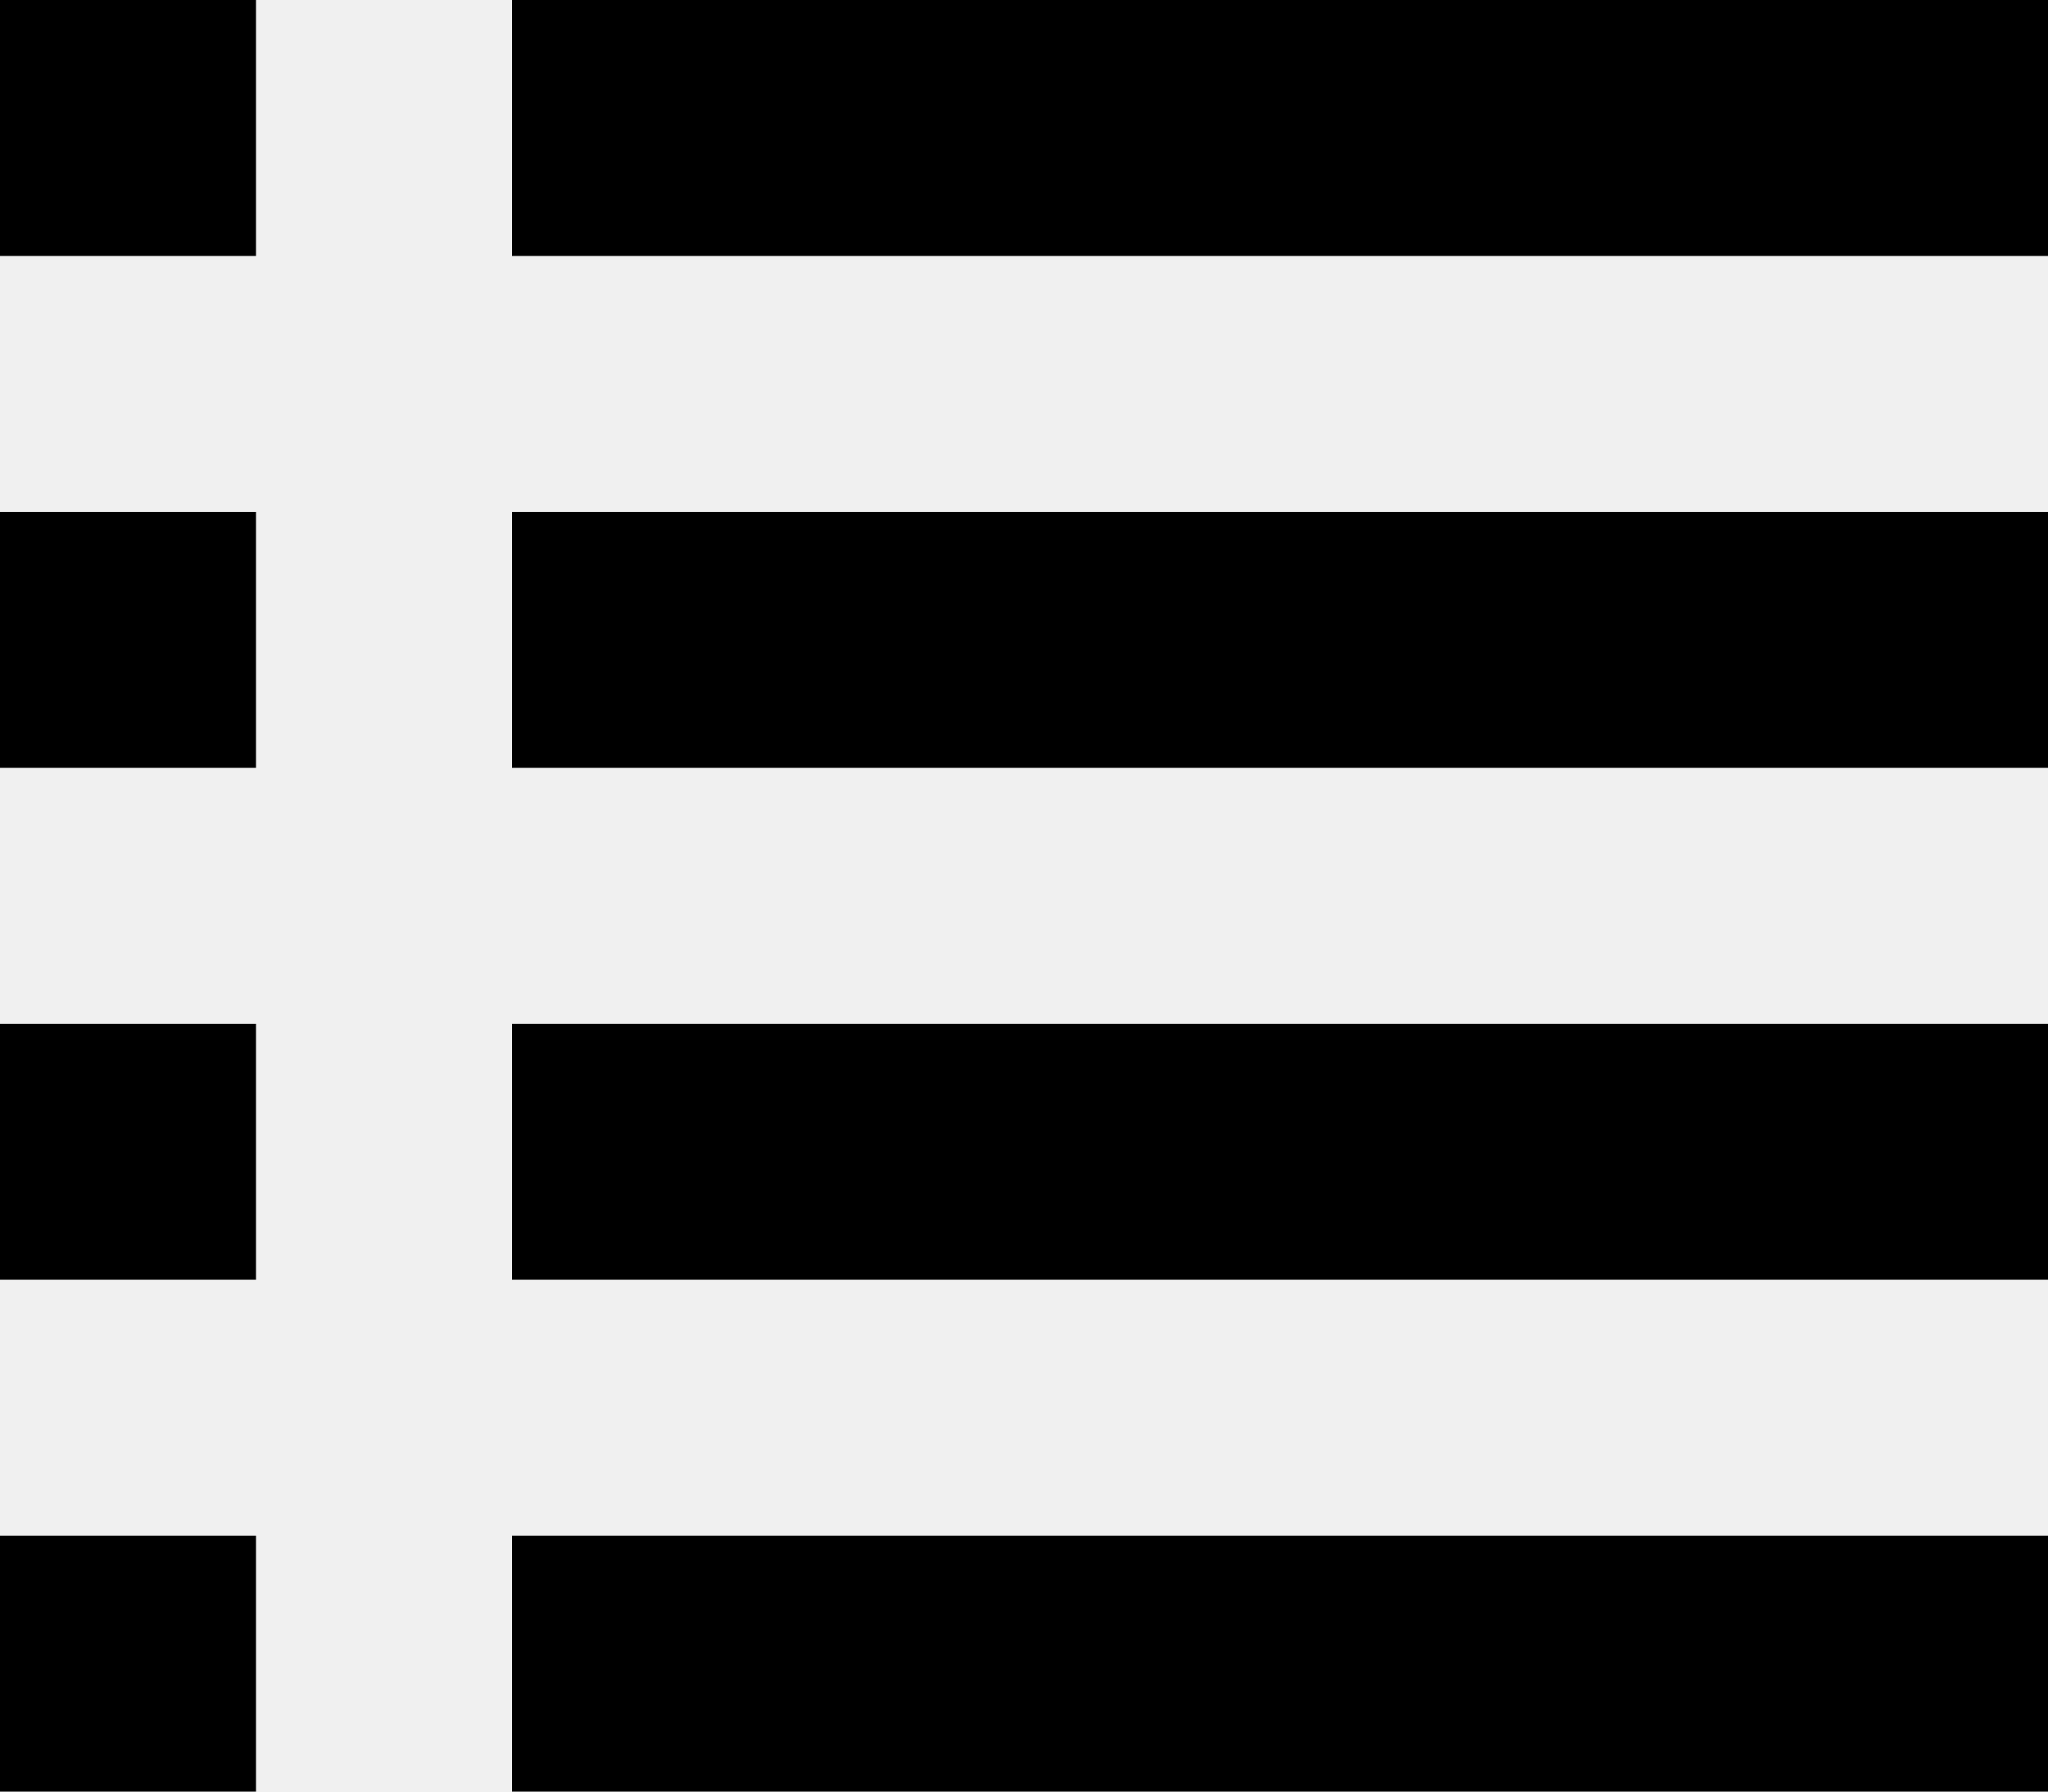
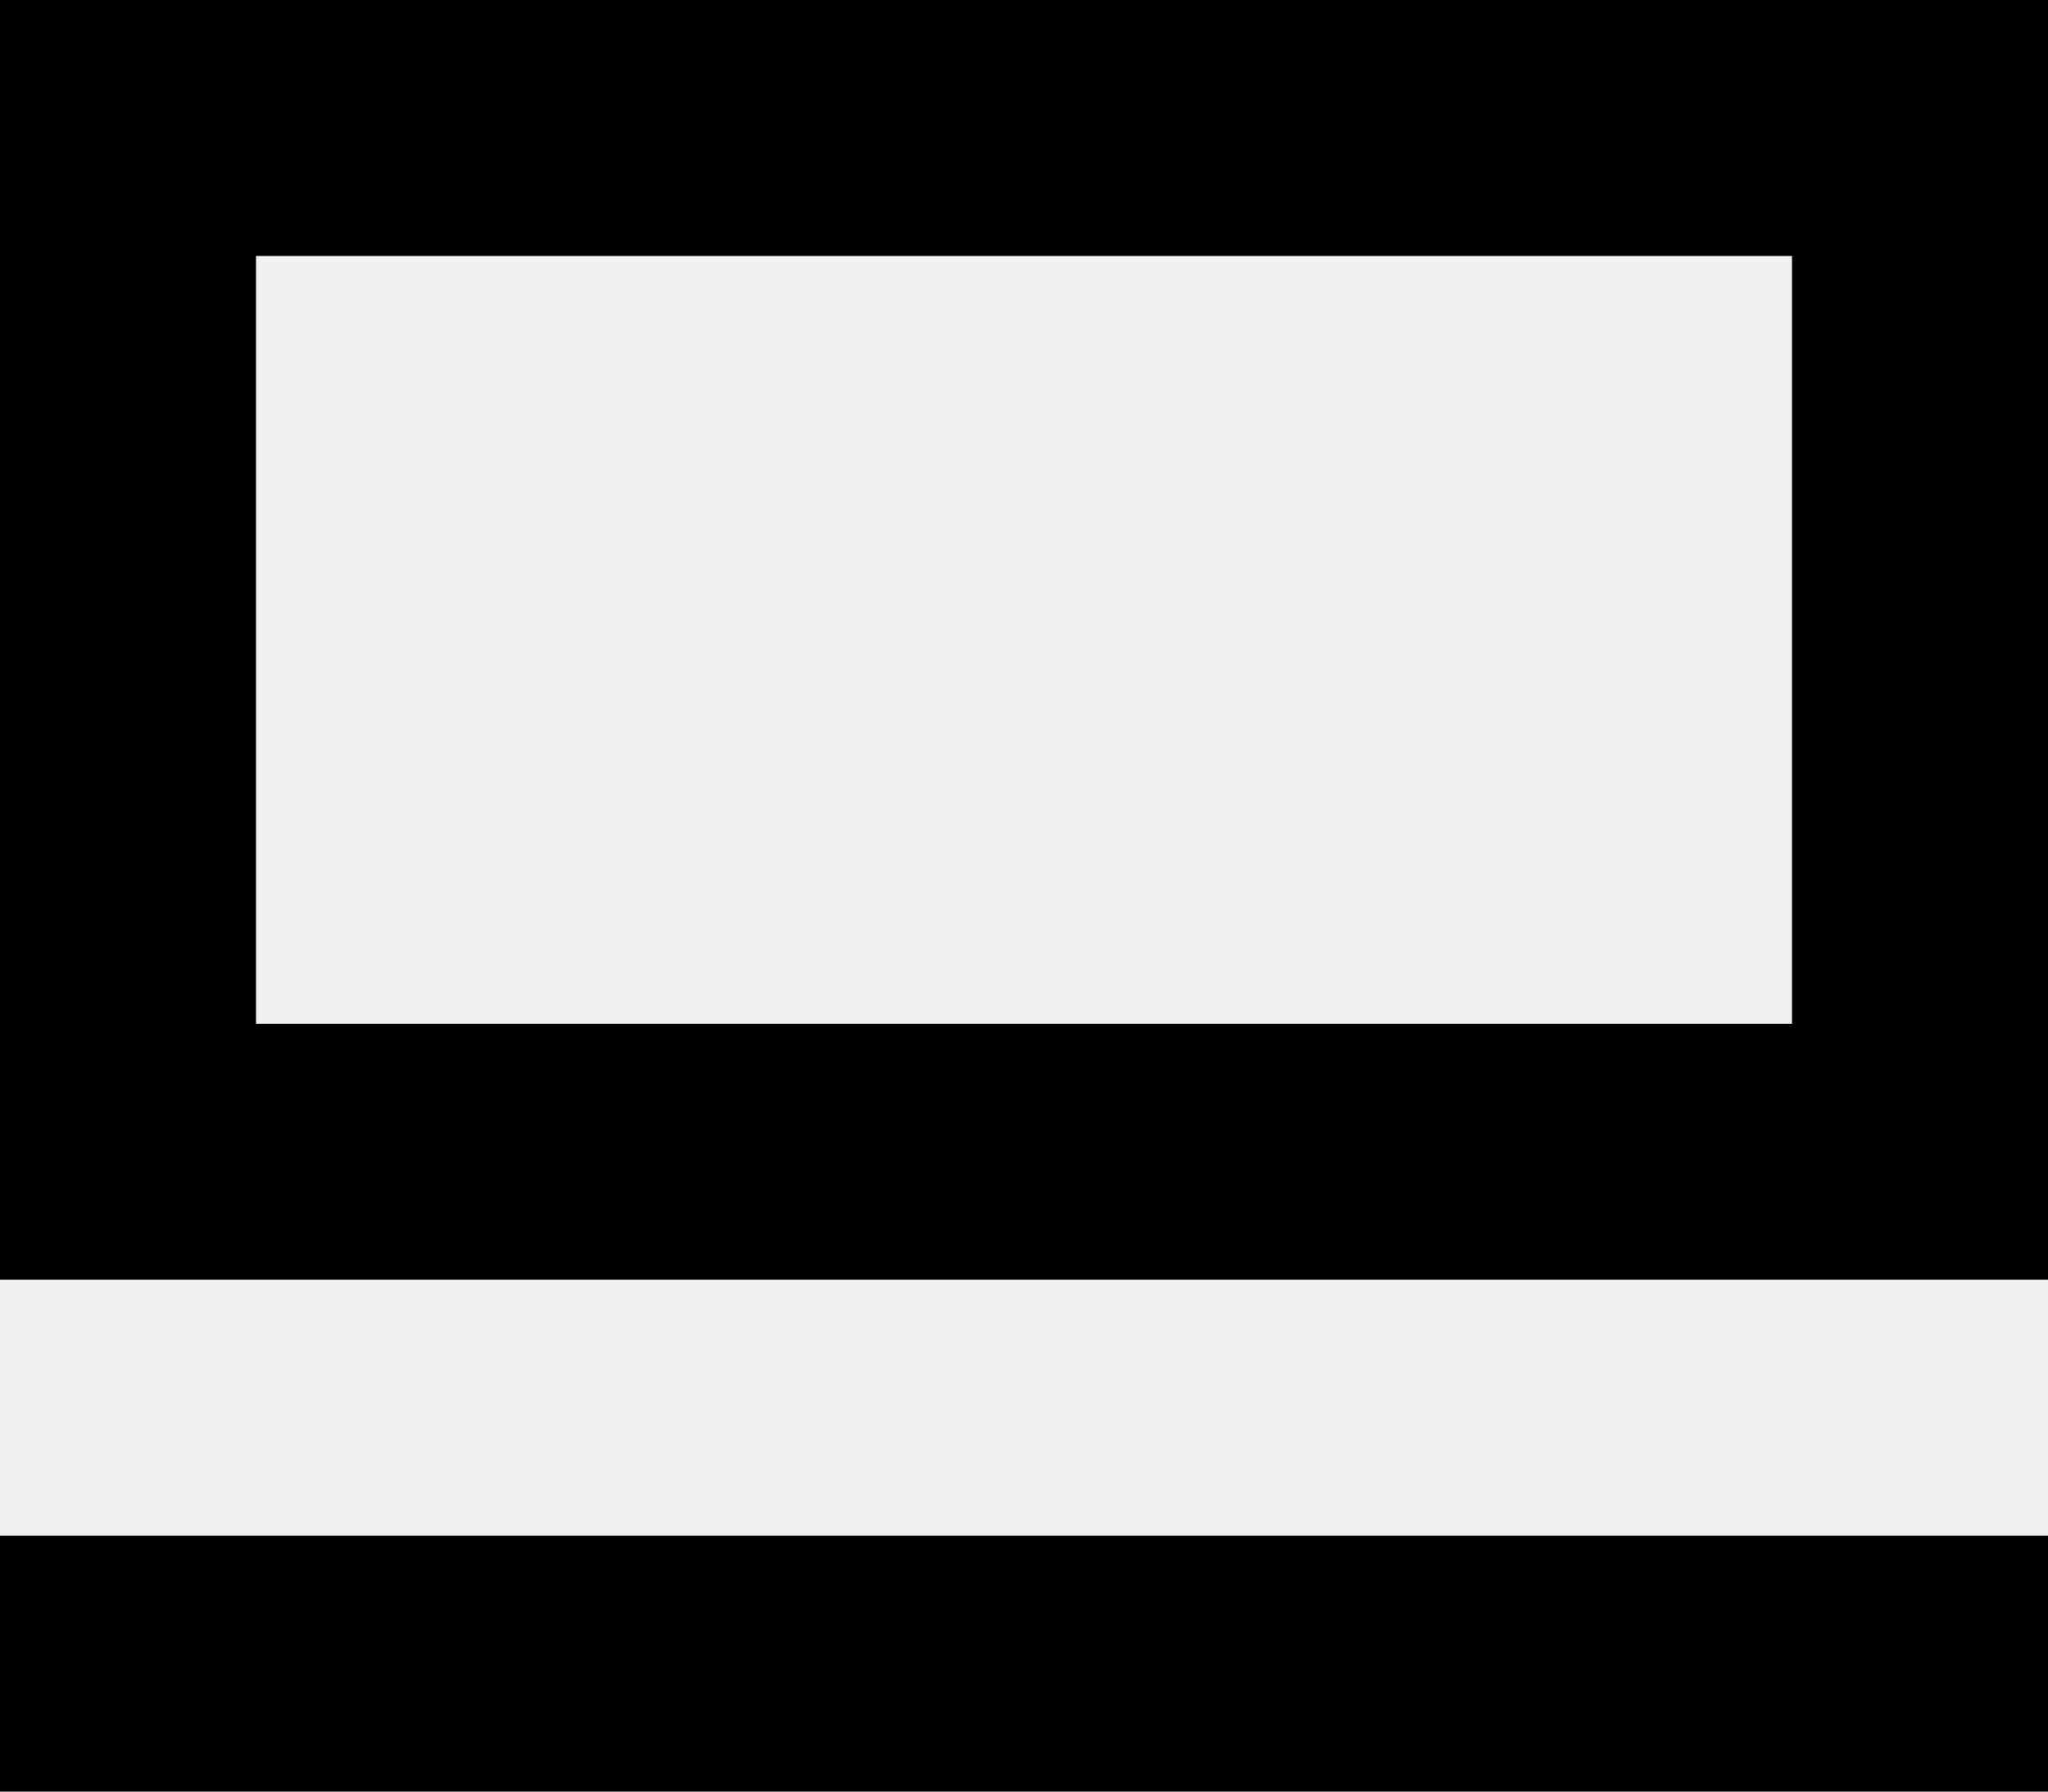
<svg xmlns="http://www.w3.org/2000/svg" width="16" height="14" fill="none" viewBox="0 0 16 14">
  <g fill="#000" clip-path="url(#a)">
-     <path d="M2 0H0v2h2zM16 0H4v2h12zM2 4H0v2h2zM16 4H4v2h12zM2 8H0v2h2zM16 8H4v2h12zM2 12H0v2h2zM16 12H4v2h12z" />
+     <path d="M16 12H0v2h16zM14 2v6H2V2zm2-2H0v10h16z" />
  </g>
  <defs>
    <clipPath id="a">
      <path fill="#fff" d="M0 0h16v14H0z" />
    </clipPath>
  </defs>
</svg>
